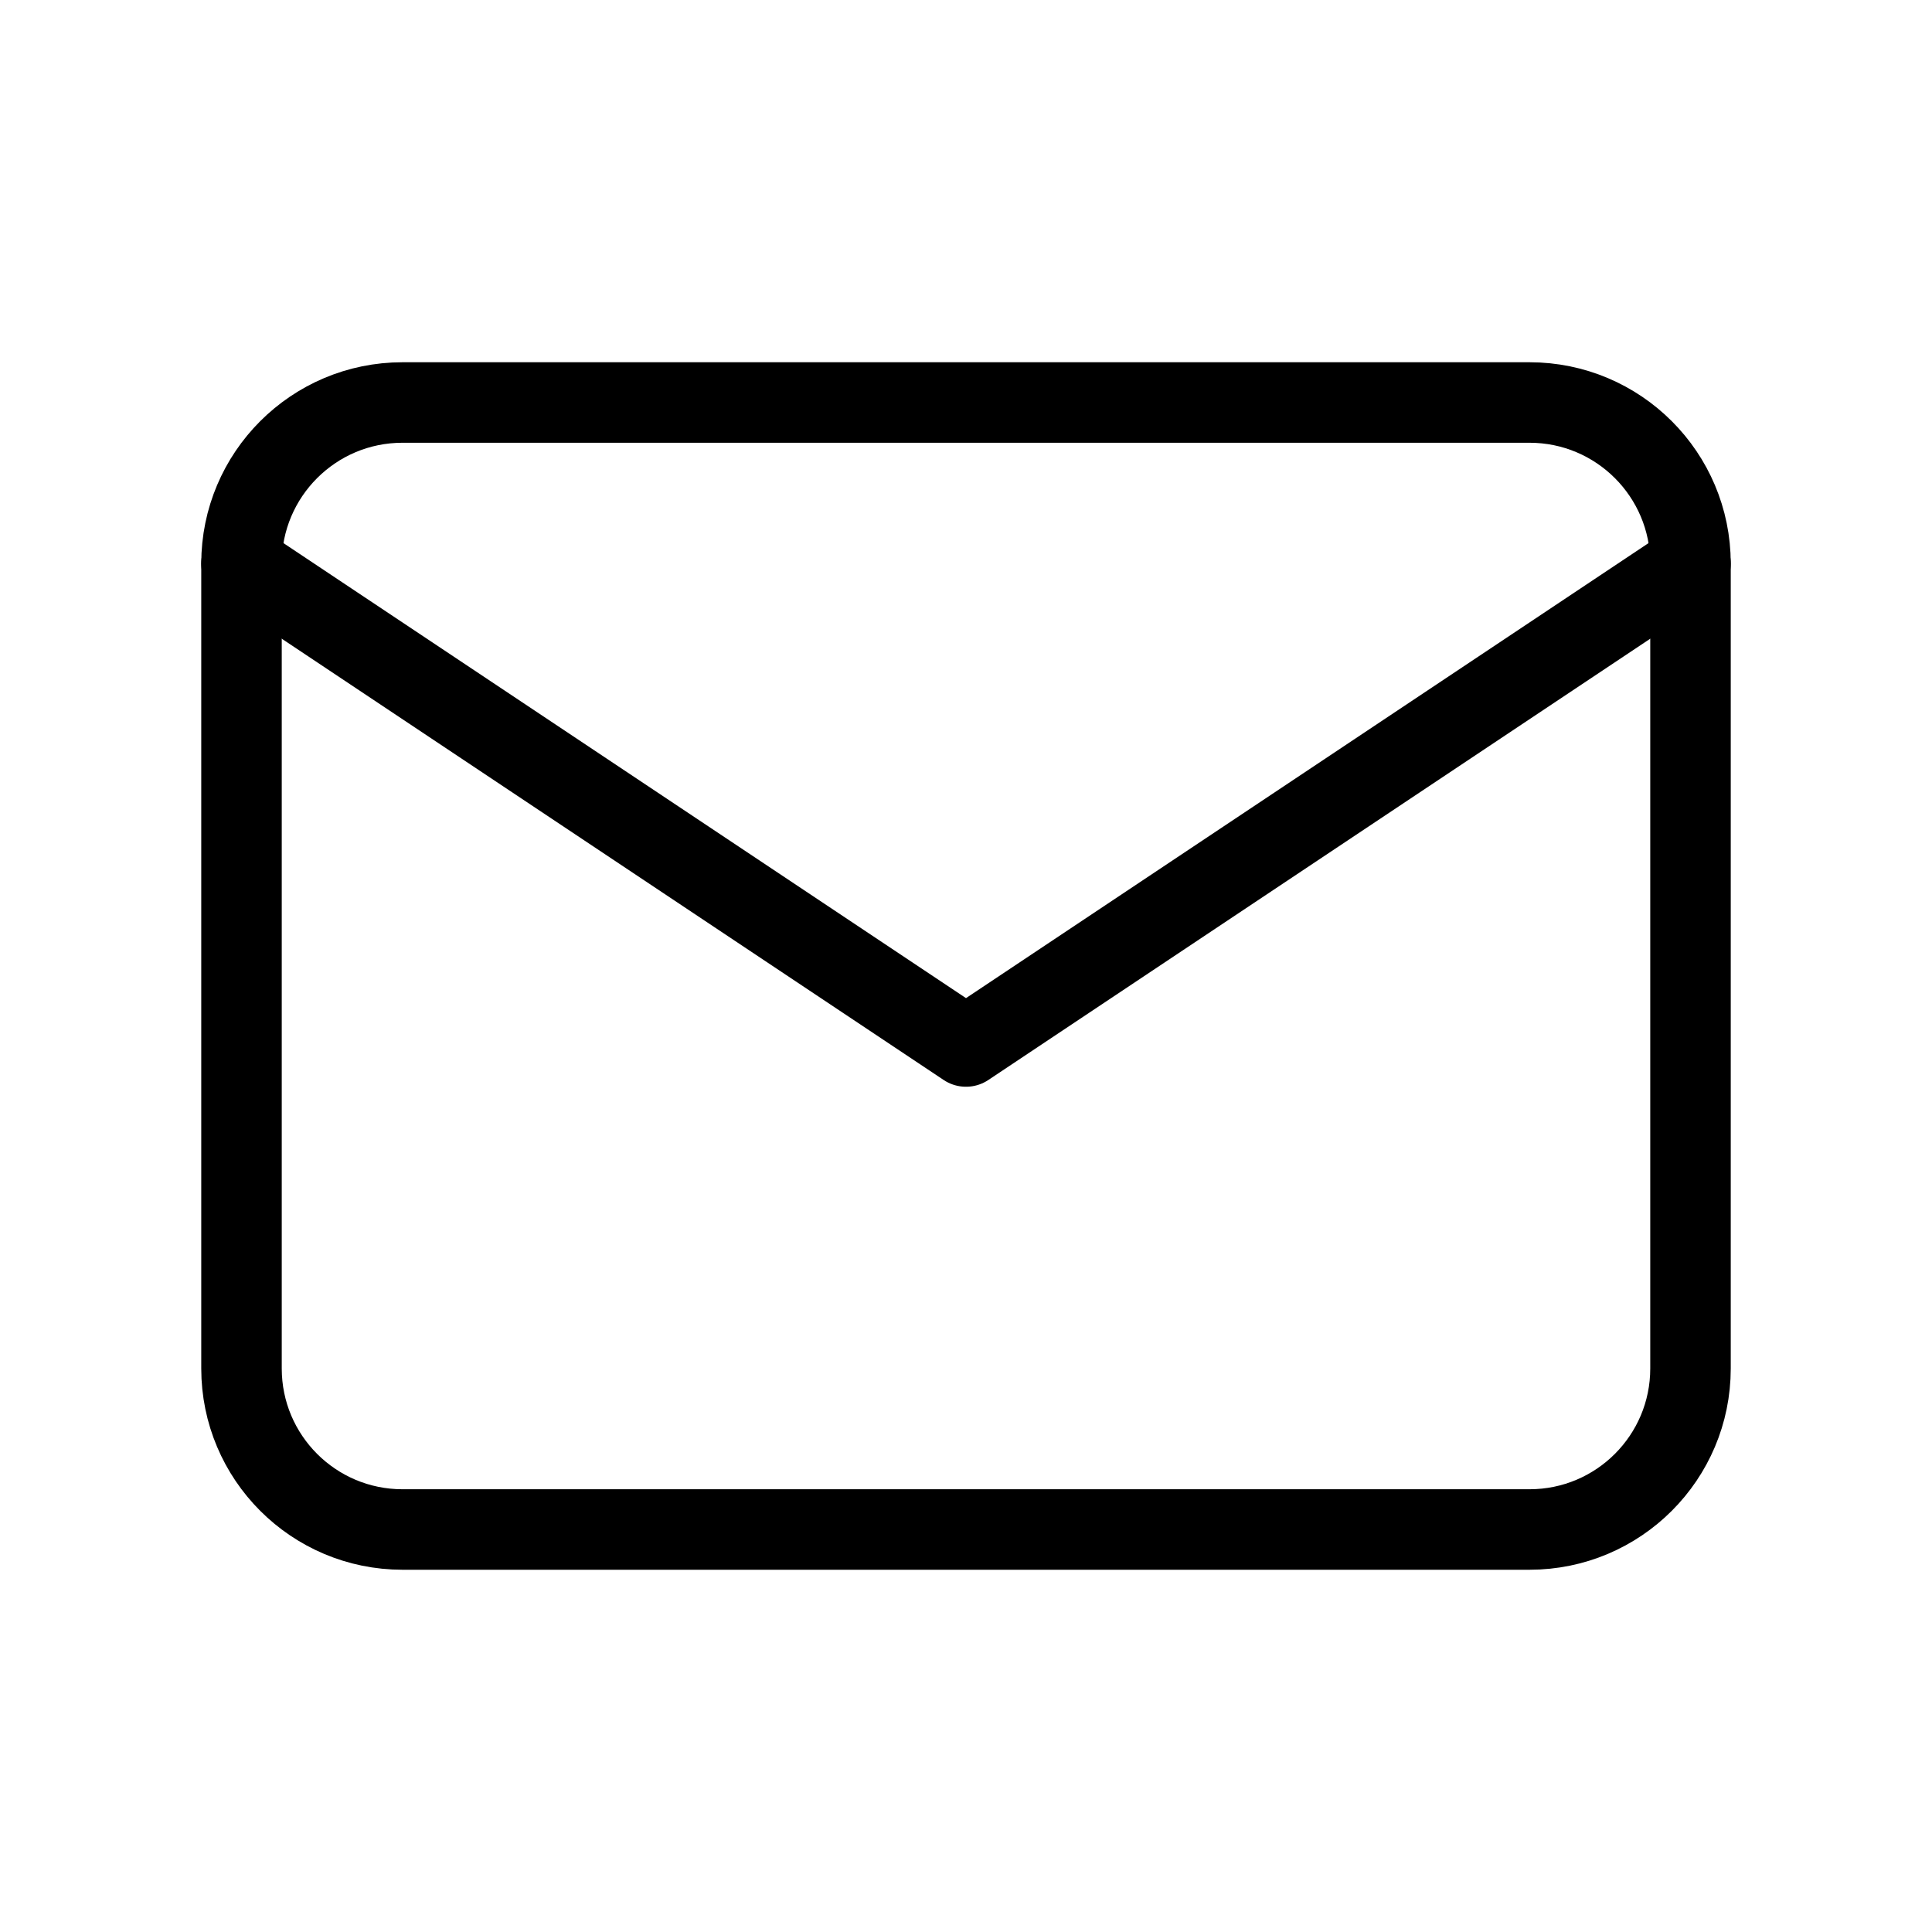
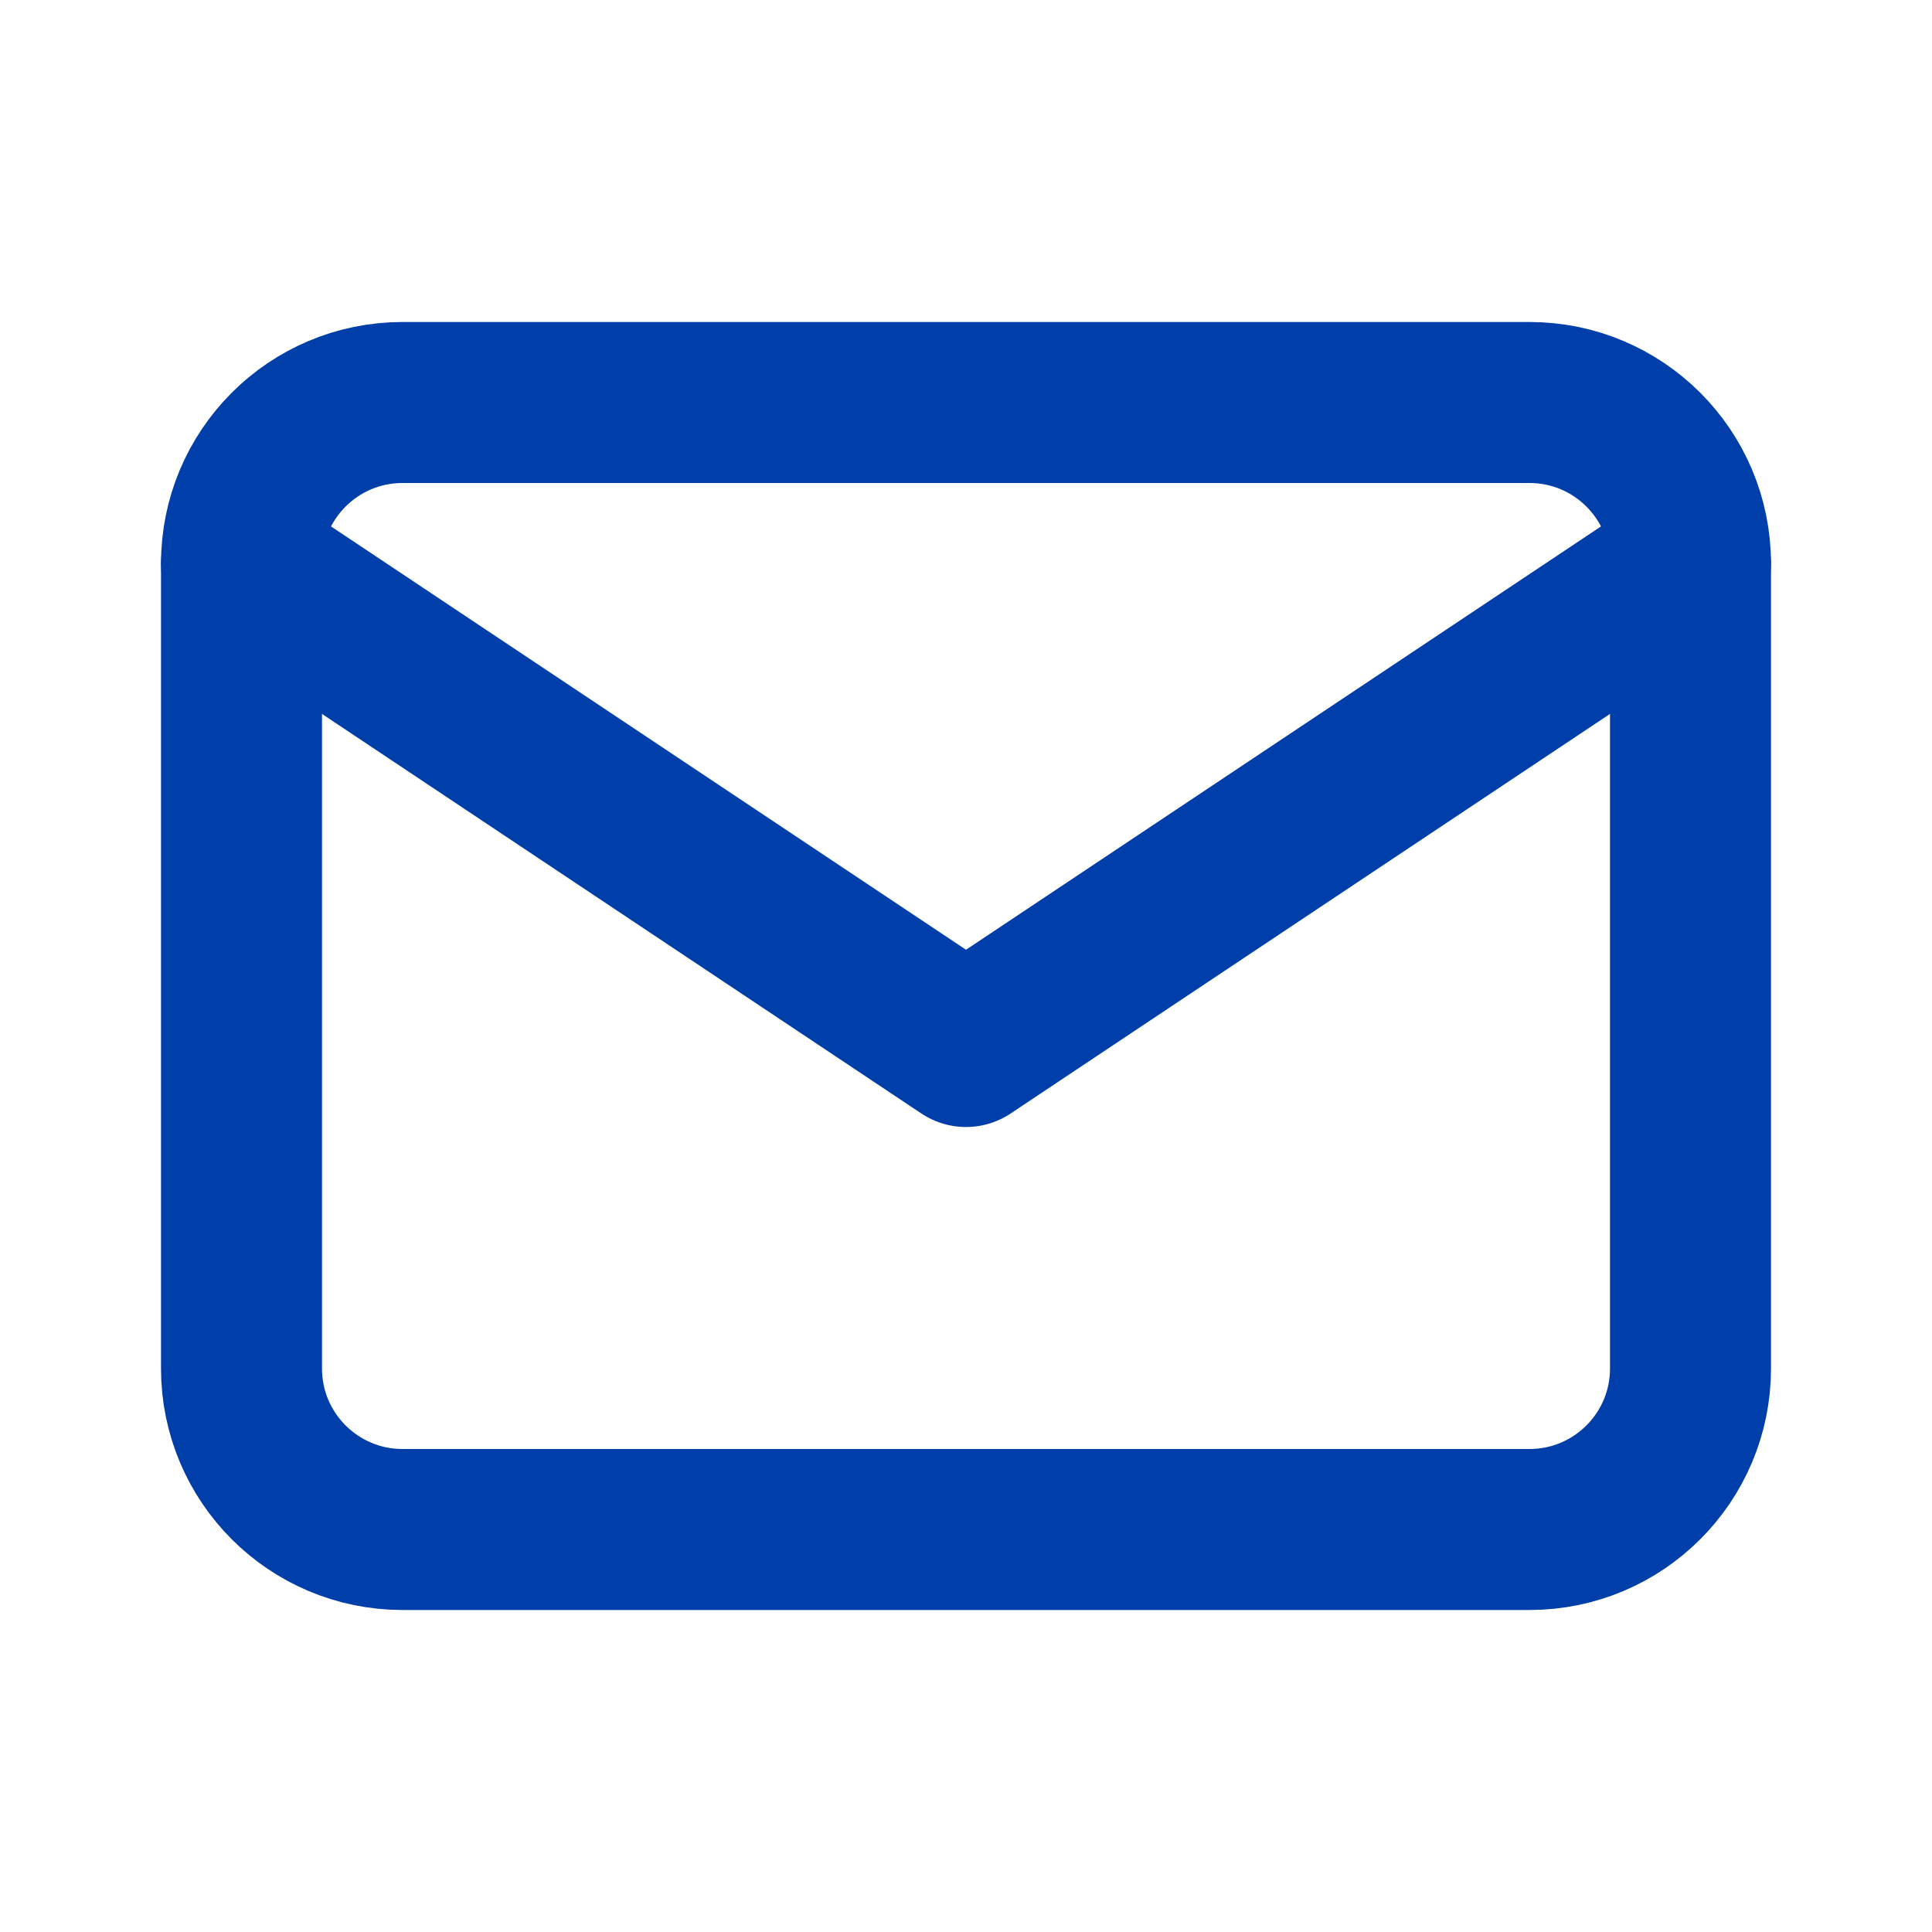
- <svg xmlns="http://www.w3.org/2000/svg" viewBox="0 0 24 24" fill="none" stroke="currentColor" stroke-linecap="round" stroke-linejoin="round" width="24" height="24" stroke-width="1">
+ <svg xmlns="http://www.w3.org/2000/svg" viewBox="0 0 24 24" fill="none" stroke="#003fa9" stroke-linecap="round" stroke-linejoin="round" width="24" height="24" stroke-width="2">
  <path d="M3 7a2 2 0 0 1 2 -2h14a2 2 0 0 1 2 2v10a2 2 0 0 1 -2 2h-14a2 2 0 0 1 -2 -2v-10z" />
  <path d="M3 7l9 6l9 -6" />
</svg>
